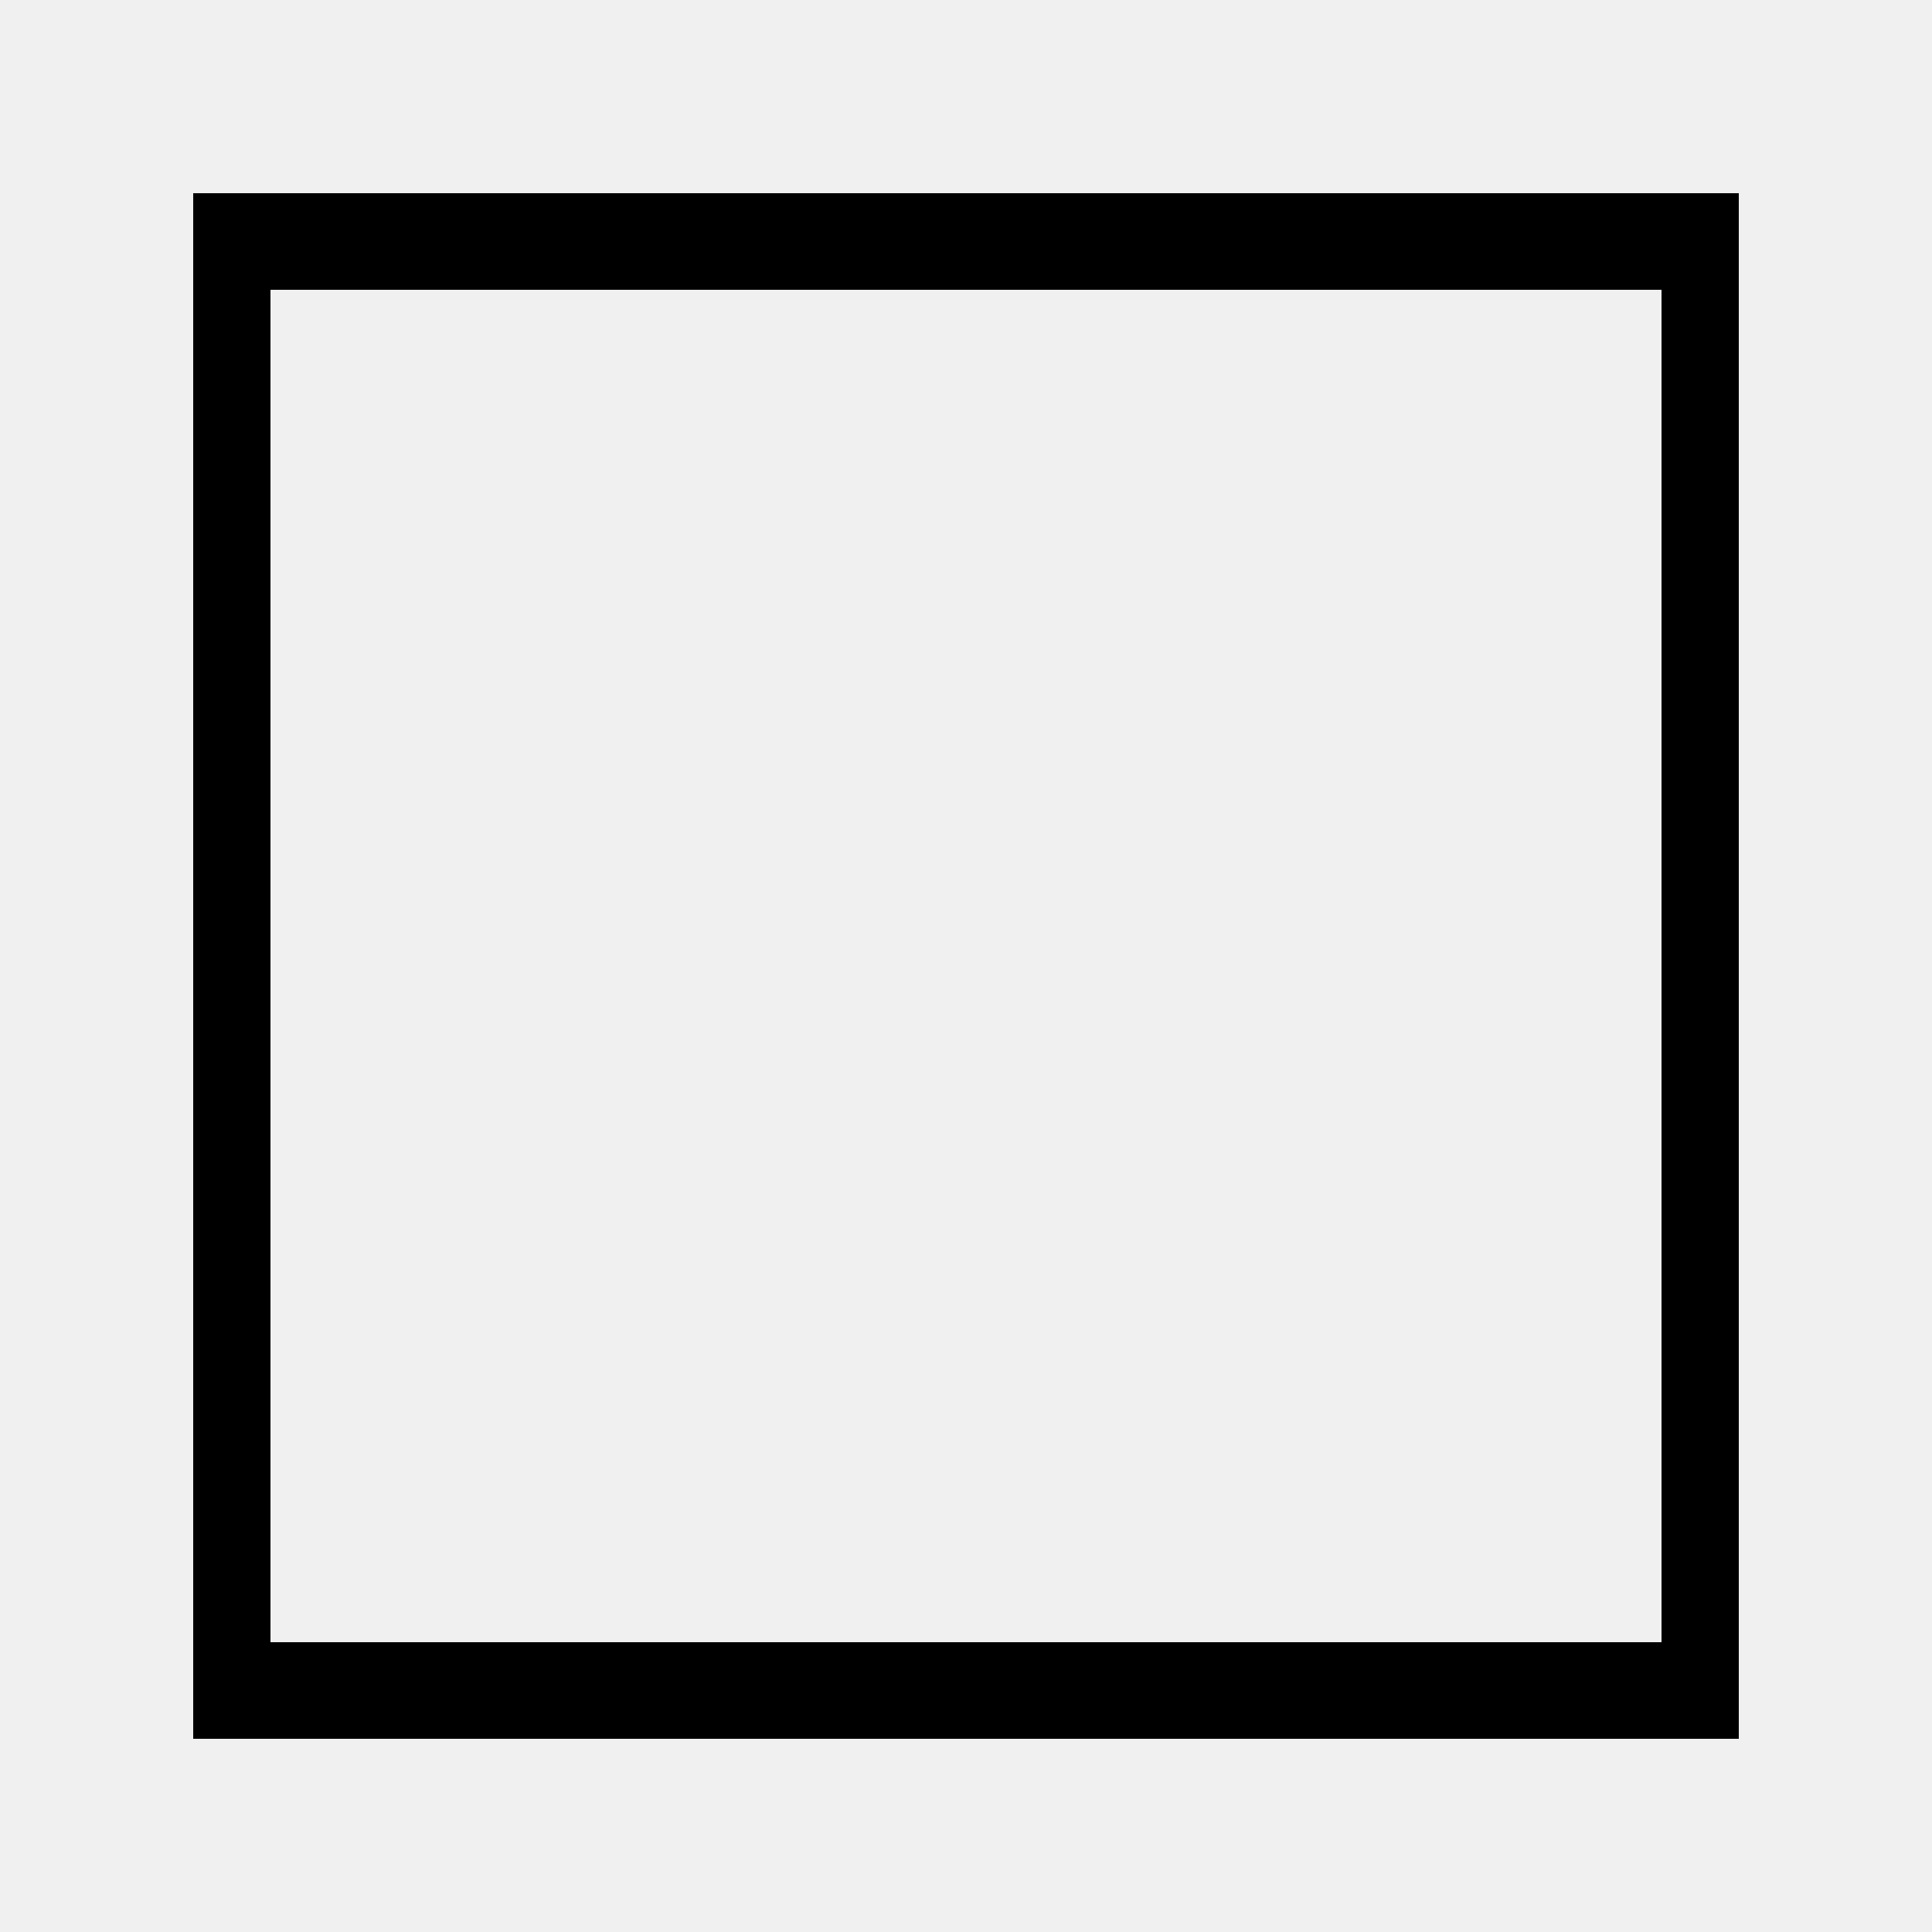
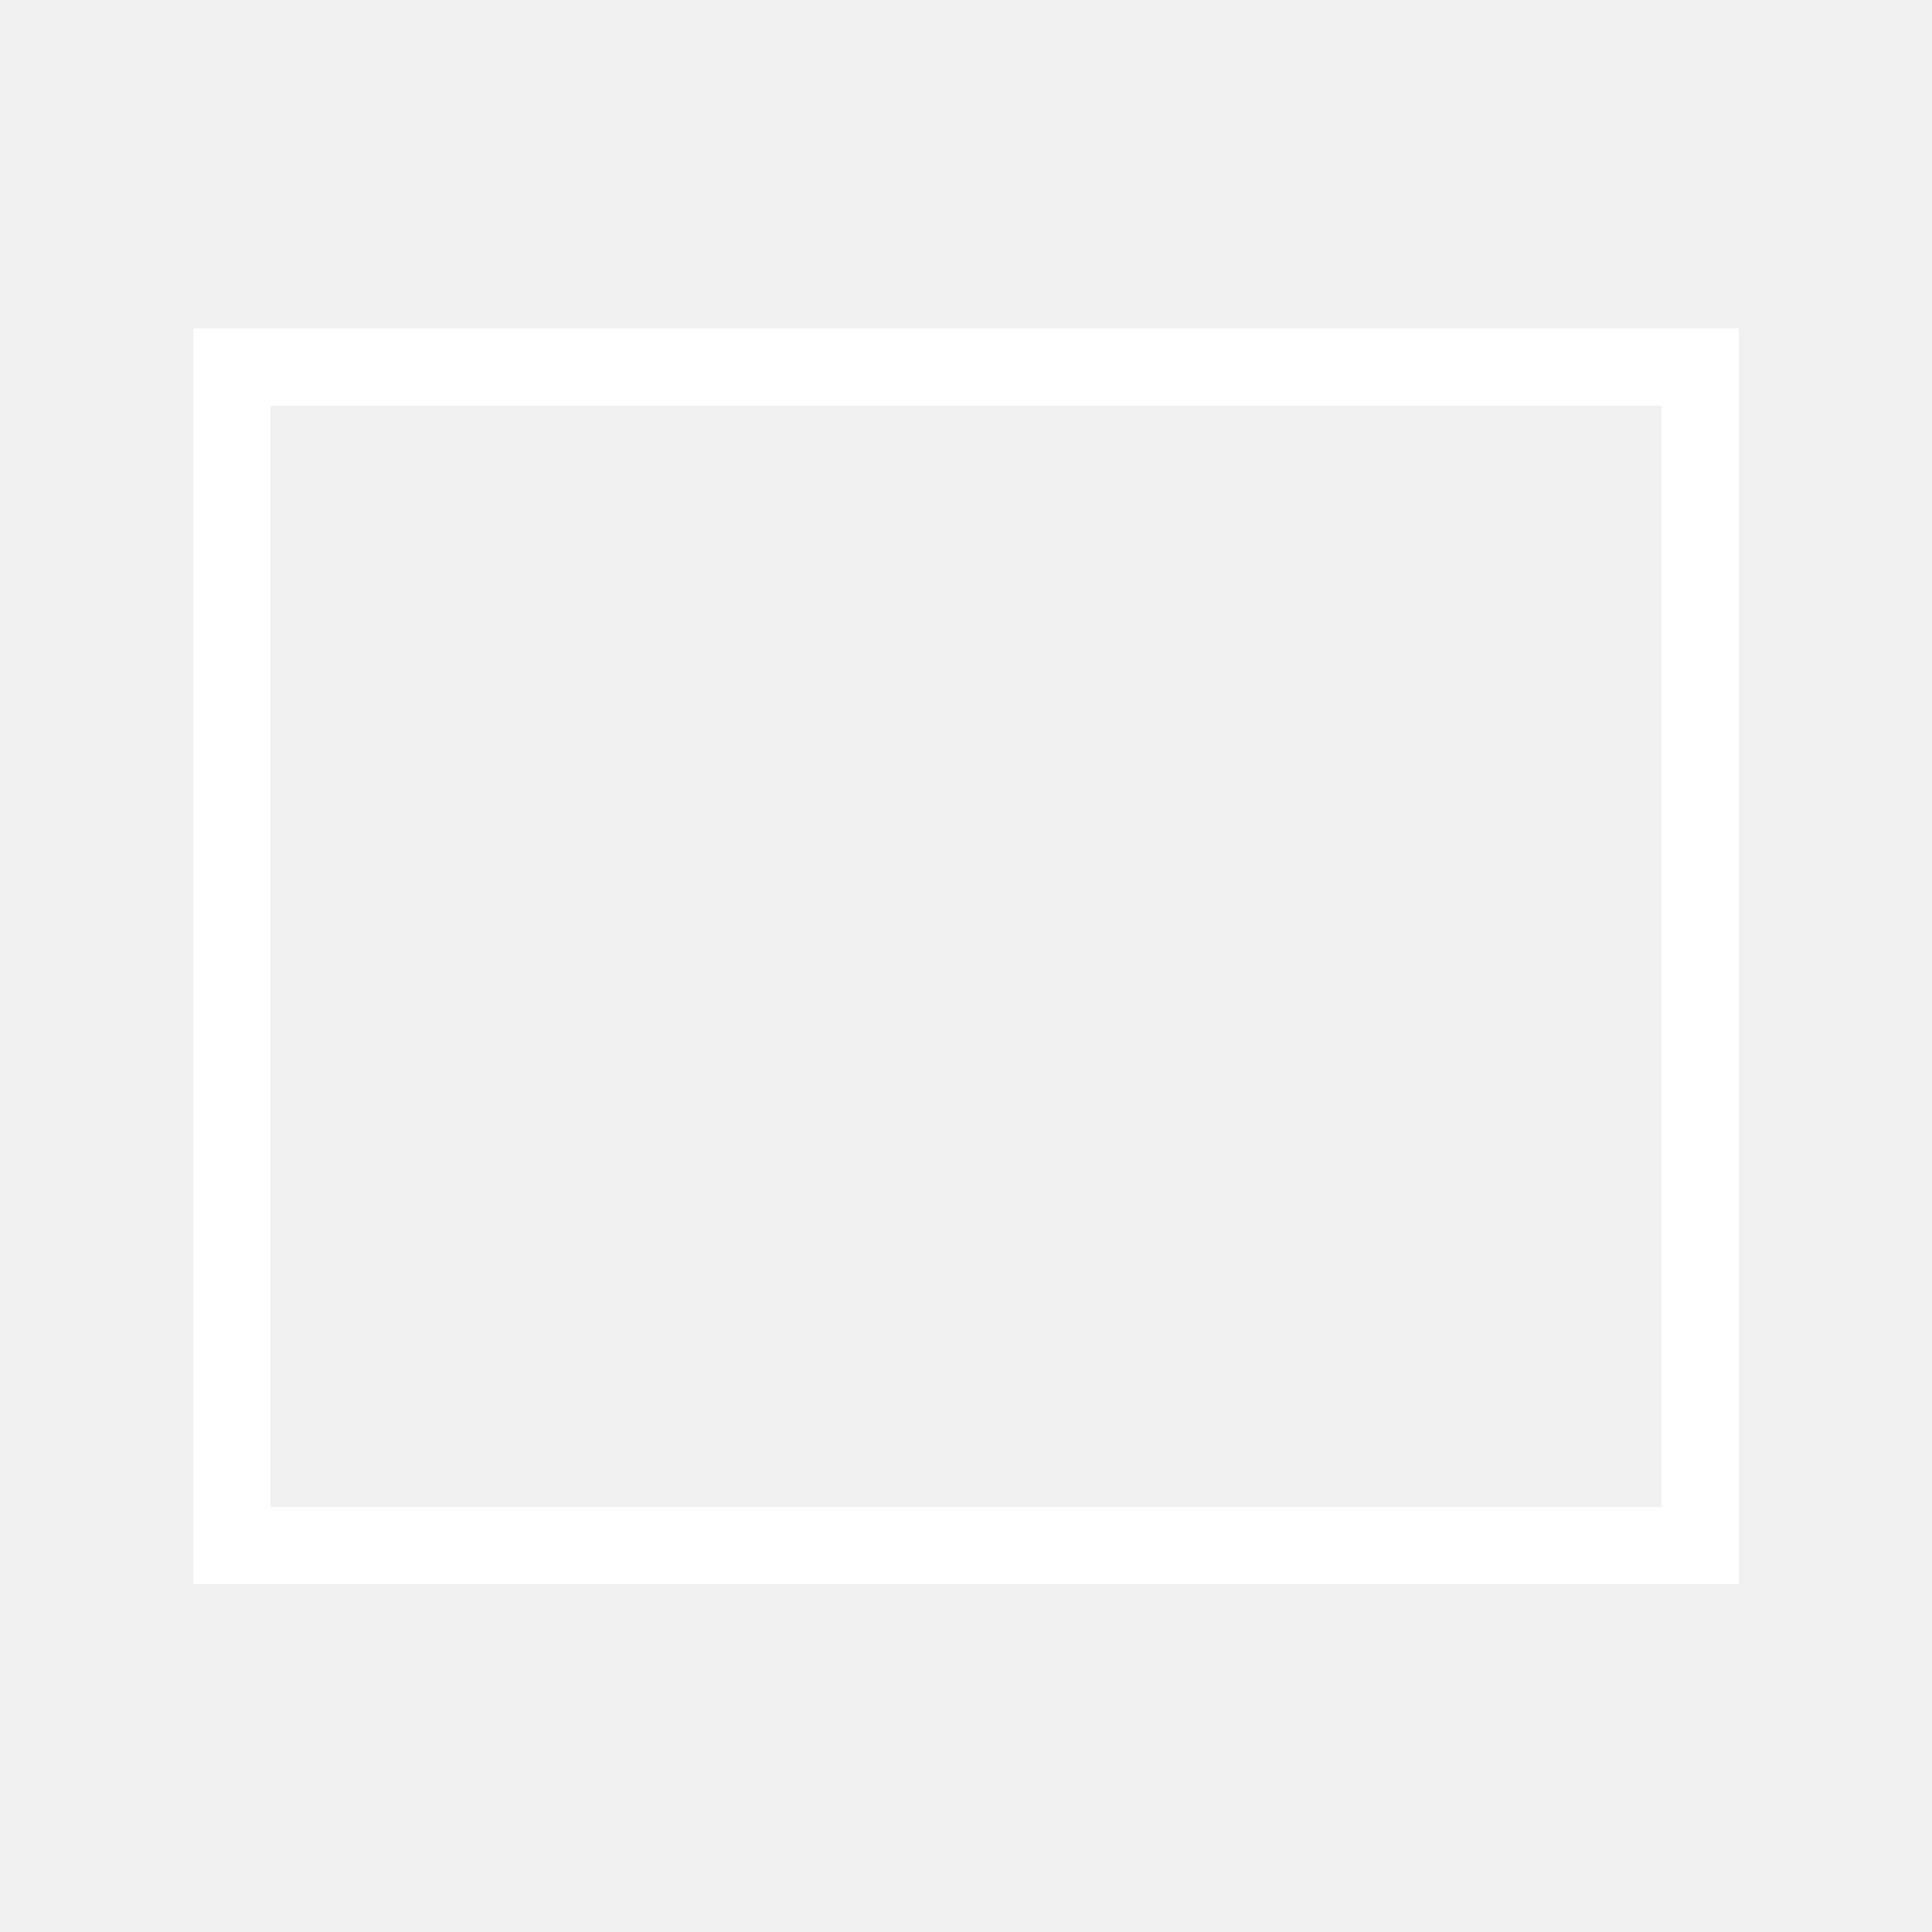
<svg xmlns="http://www.w3.org/2000/svg" version="1.1" id="Слой_1" x="0px" y="0px" viewBox="0 0 10 10" style="enable-background:new 0 0 10 10;" xml:space="preserve">
+   <style type="text/css">
+ 	.st0{fill:#FFFFFF;}
+ </style>
  <g>
-     <path d="M8.6,1.5v7H1.4v-7H8.6 M9,1H1v8h8V1L9,1z" />
+     <path class="st0" d="M8.6,2.1v5.7H1.4V2.1H8.6 M9,1.7H1v6.5h8V1.7L9,1.7z" />
  </g>
</svg>
